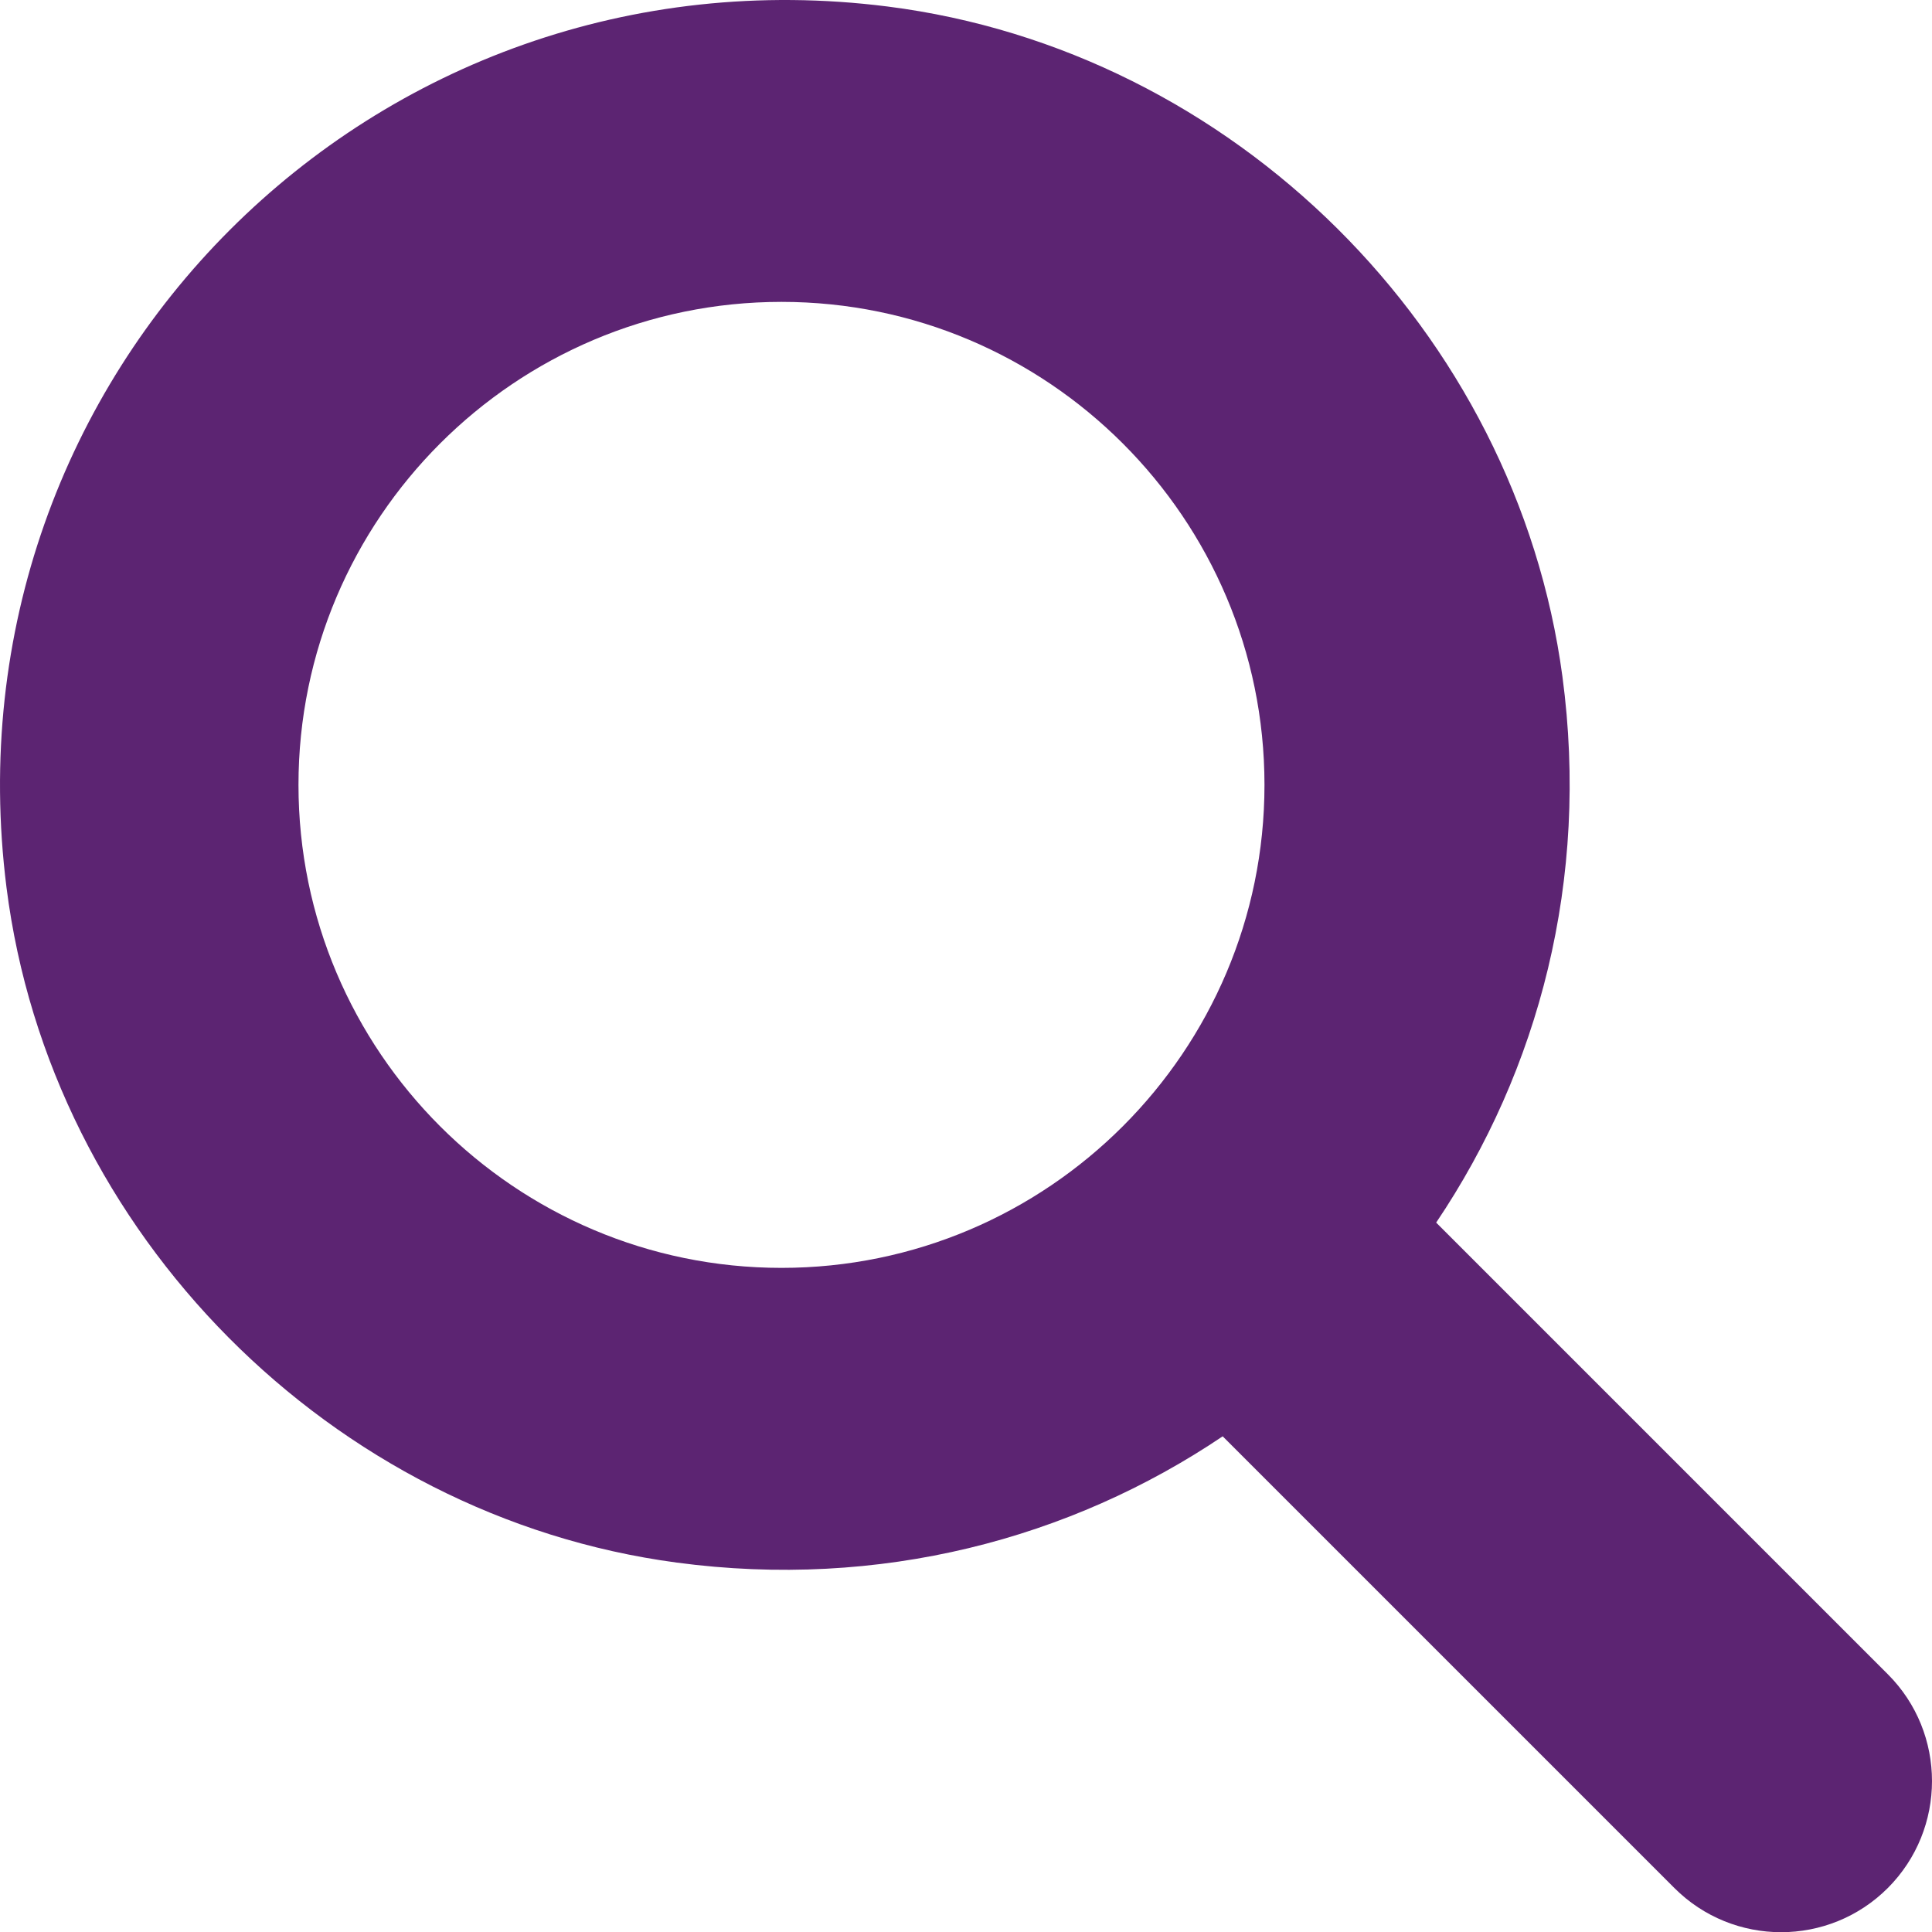
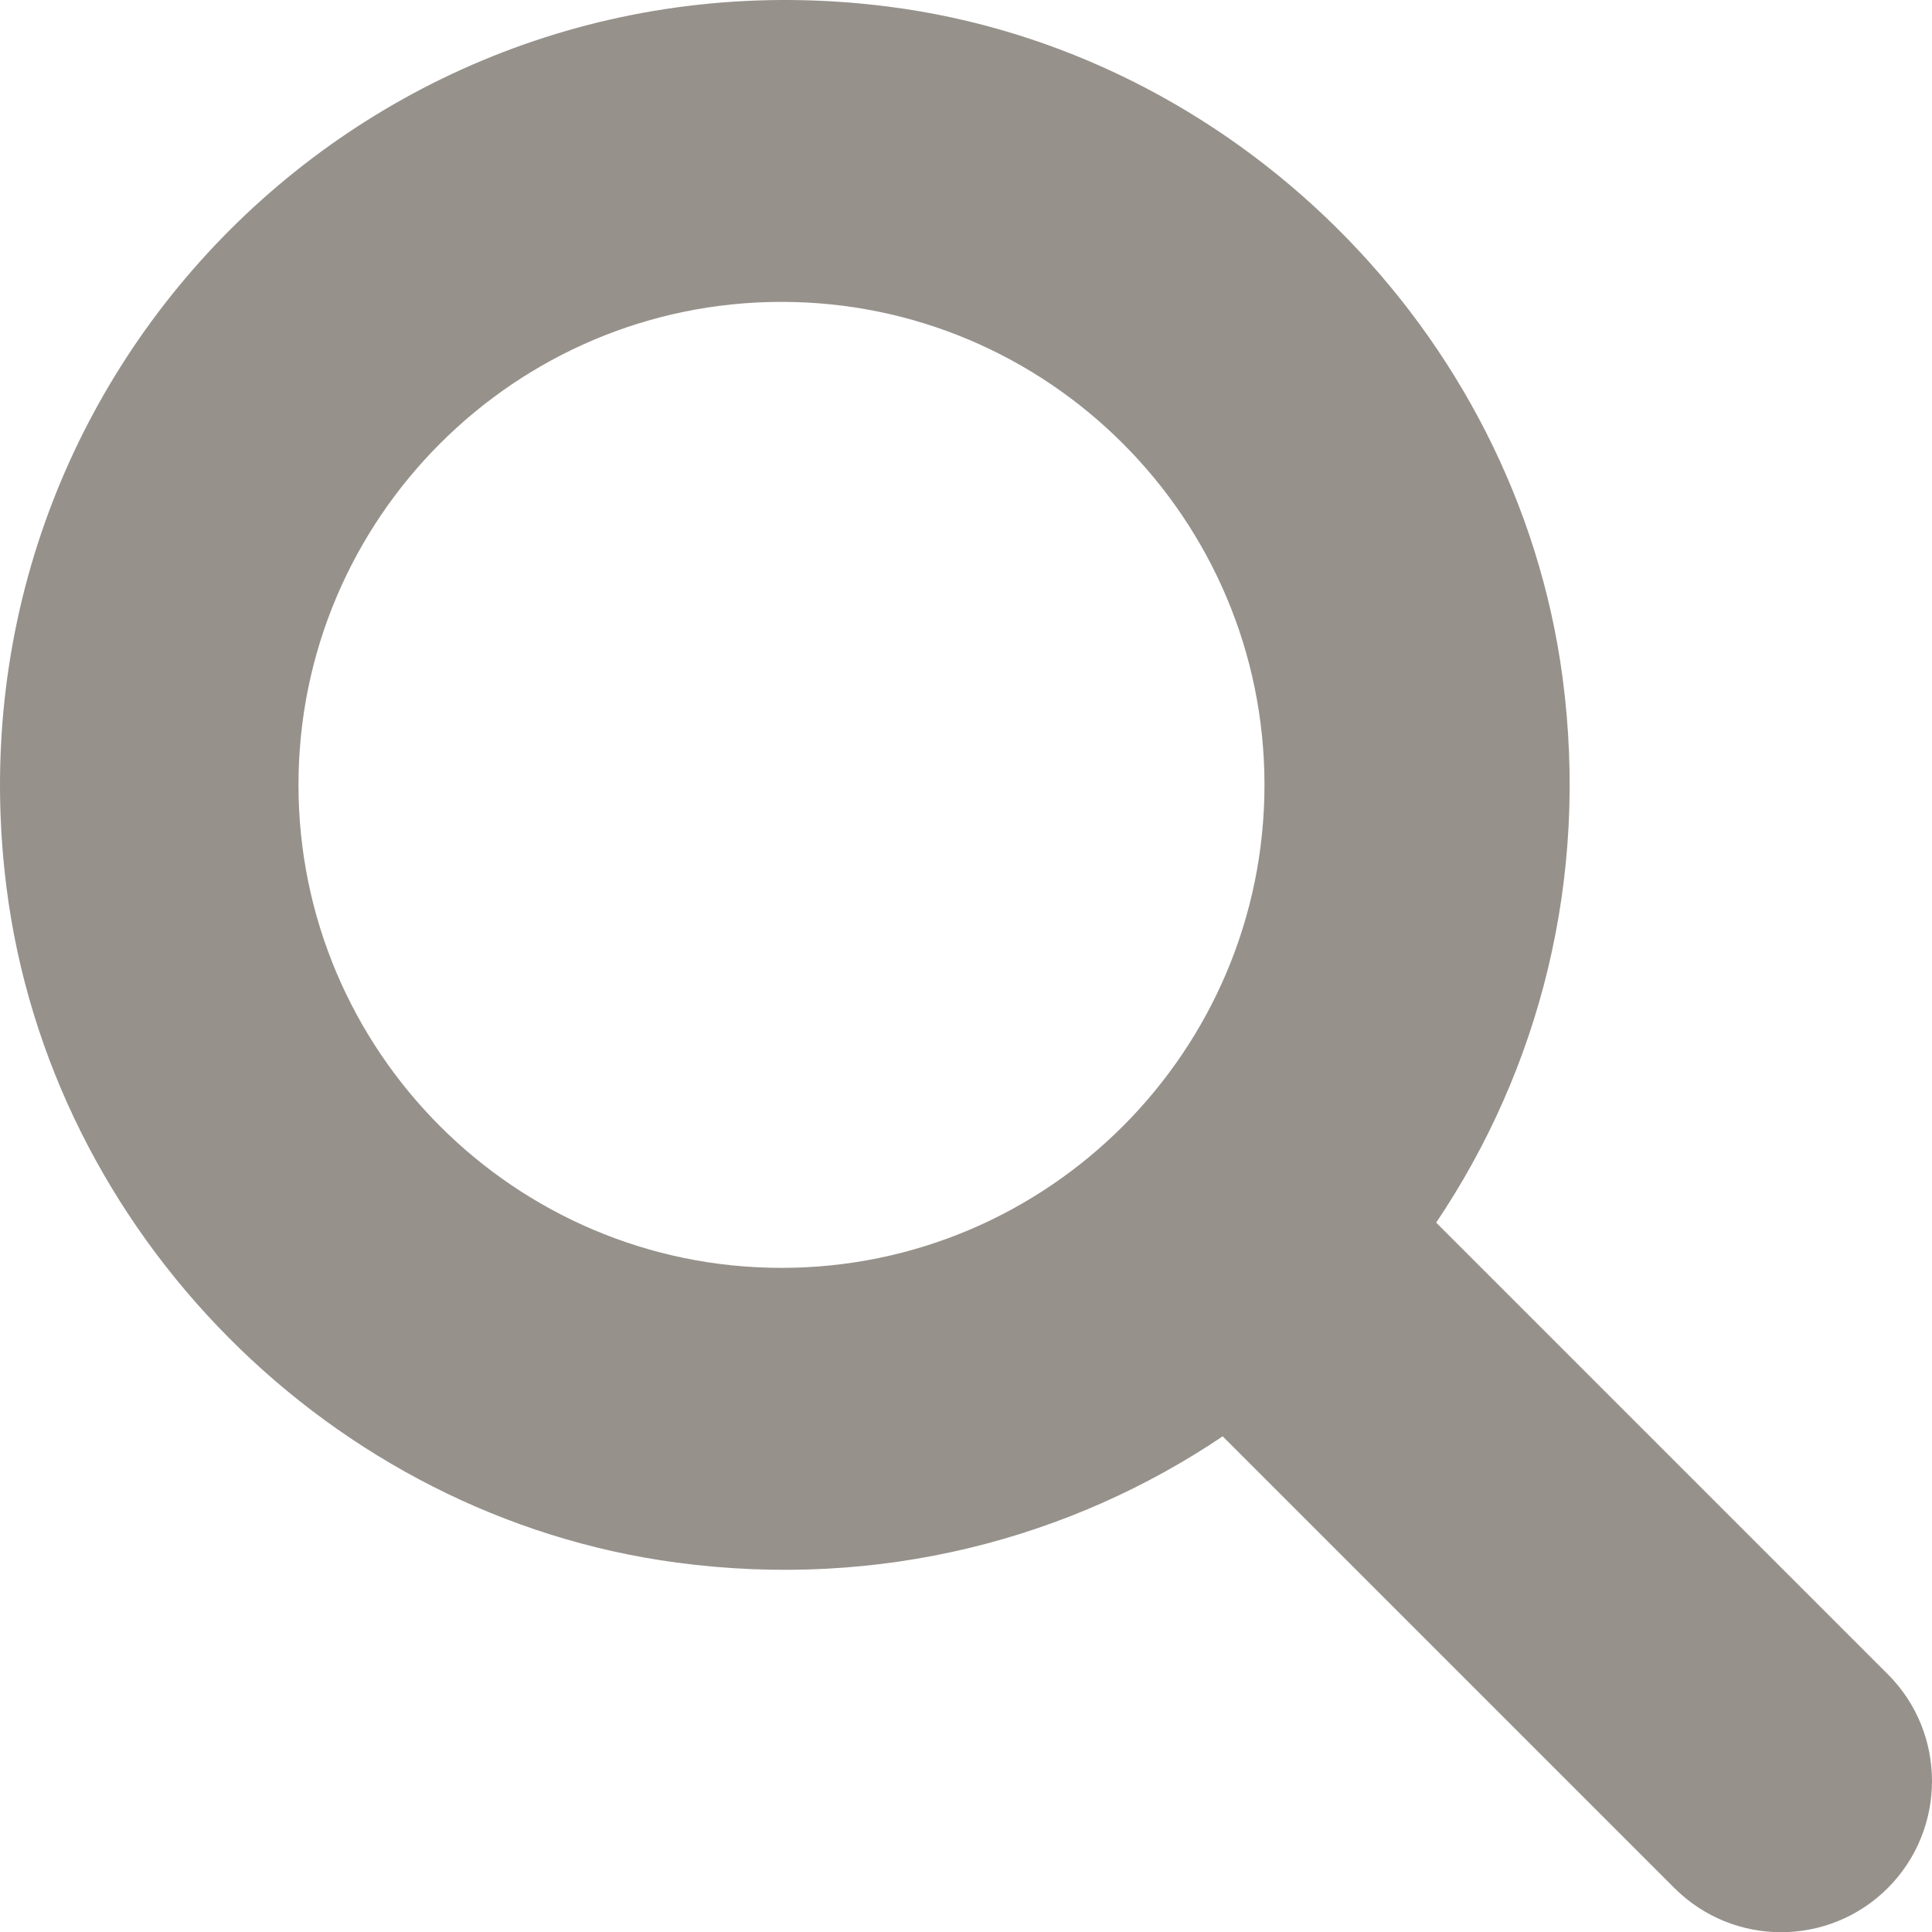
<svg xmlns="http://www.w3.org/2000/svg" viewBox="0 0 512 512">
-   <path fill="#5c2472" d="M500.3 443.7l-119.7-119.7c27.22-40.41 40.65-90.9 33.46-144.7C401.8 87.79 326.8 13.32 235.2 1.723C99.01-15.51-15.51 99.01 1.724 235.2c11.6 91.64 86.08 166.7 177.6 178.9c53.8 7.189 104.3-6.236 144.7-33.46l119.7 119.7c15.62 15.62 40.95 15.62 56.57 0C515.9 484.7 515.9 459.3 500.3 443.7zM79.1 208c0-70.58 57.42-128 128-128s128 57.42 128 128c0 70.58-57.42 128-128 128S79.1 278.6 79.1 208z" />
+   <path fill="#96918b" d="M500.3 443.7l-119.7-119.7c27.22-40.41 40.65-90.9 33.46-144.7C401.8 87.79 326.8 13.32 235.2 1.723C99.01-15.51-15.51 99.01 1.724 235.2c11.6 91.64 86.08 166.7 177.6 178.9c53.8 7.189 104.3-6.236 144.7-33.46l119.7 119.7c15.62 15.62 40.95 15.62 56.57 0C515.9 484.7 515.9 459.3 500.3 443.7zM79.1 208c0-70.58 57.42-128 128-128s128 57.42 128 128c0 70.58-57.42 128-128 128S79.1 278.6 79.1 208z" />
</svg>
